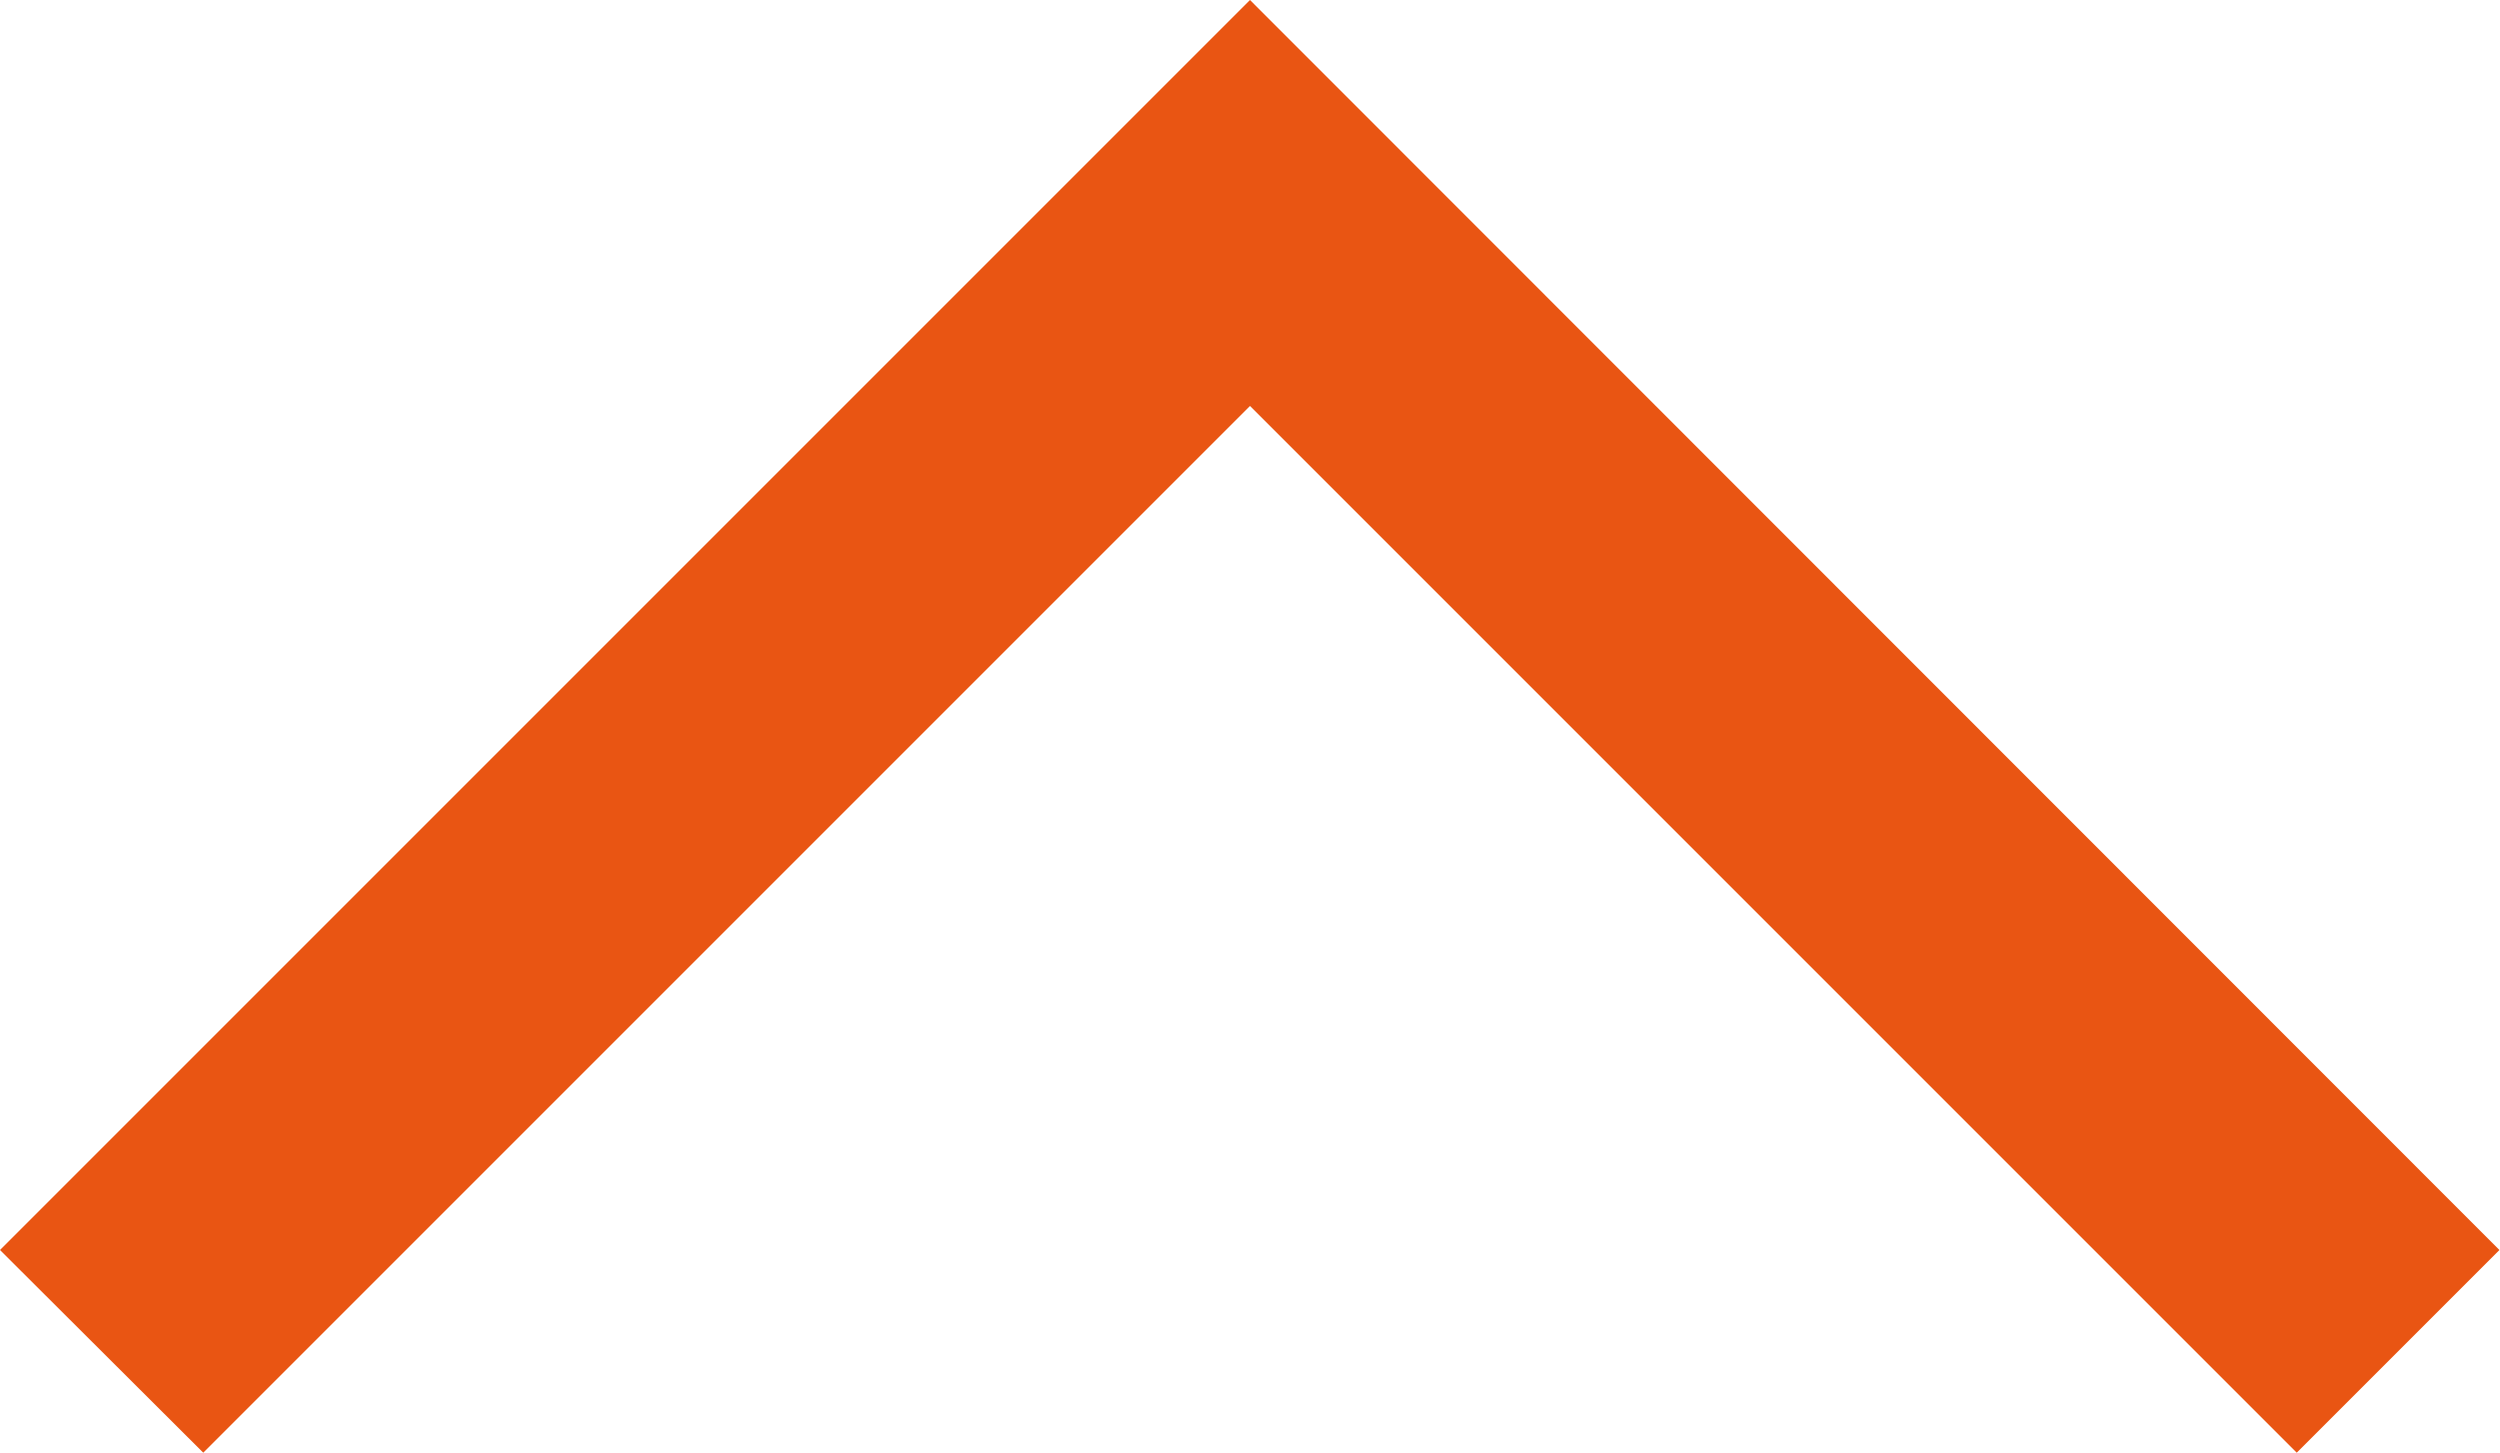
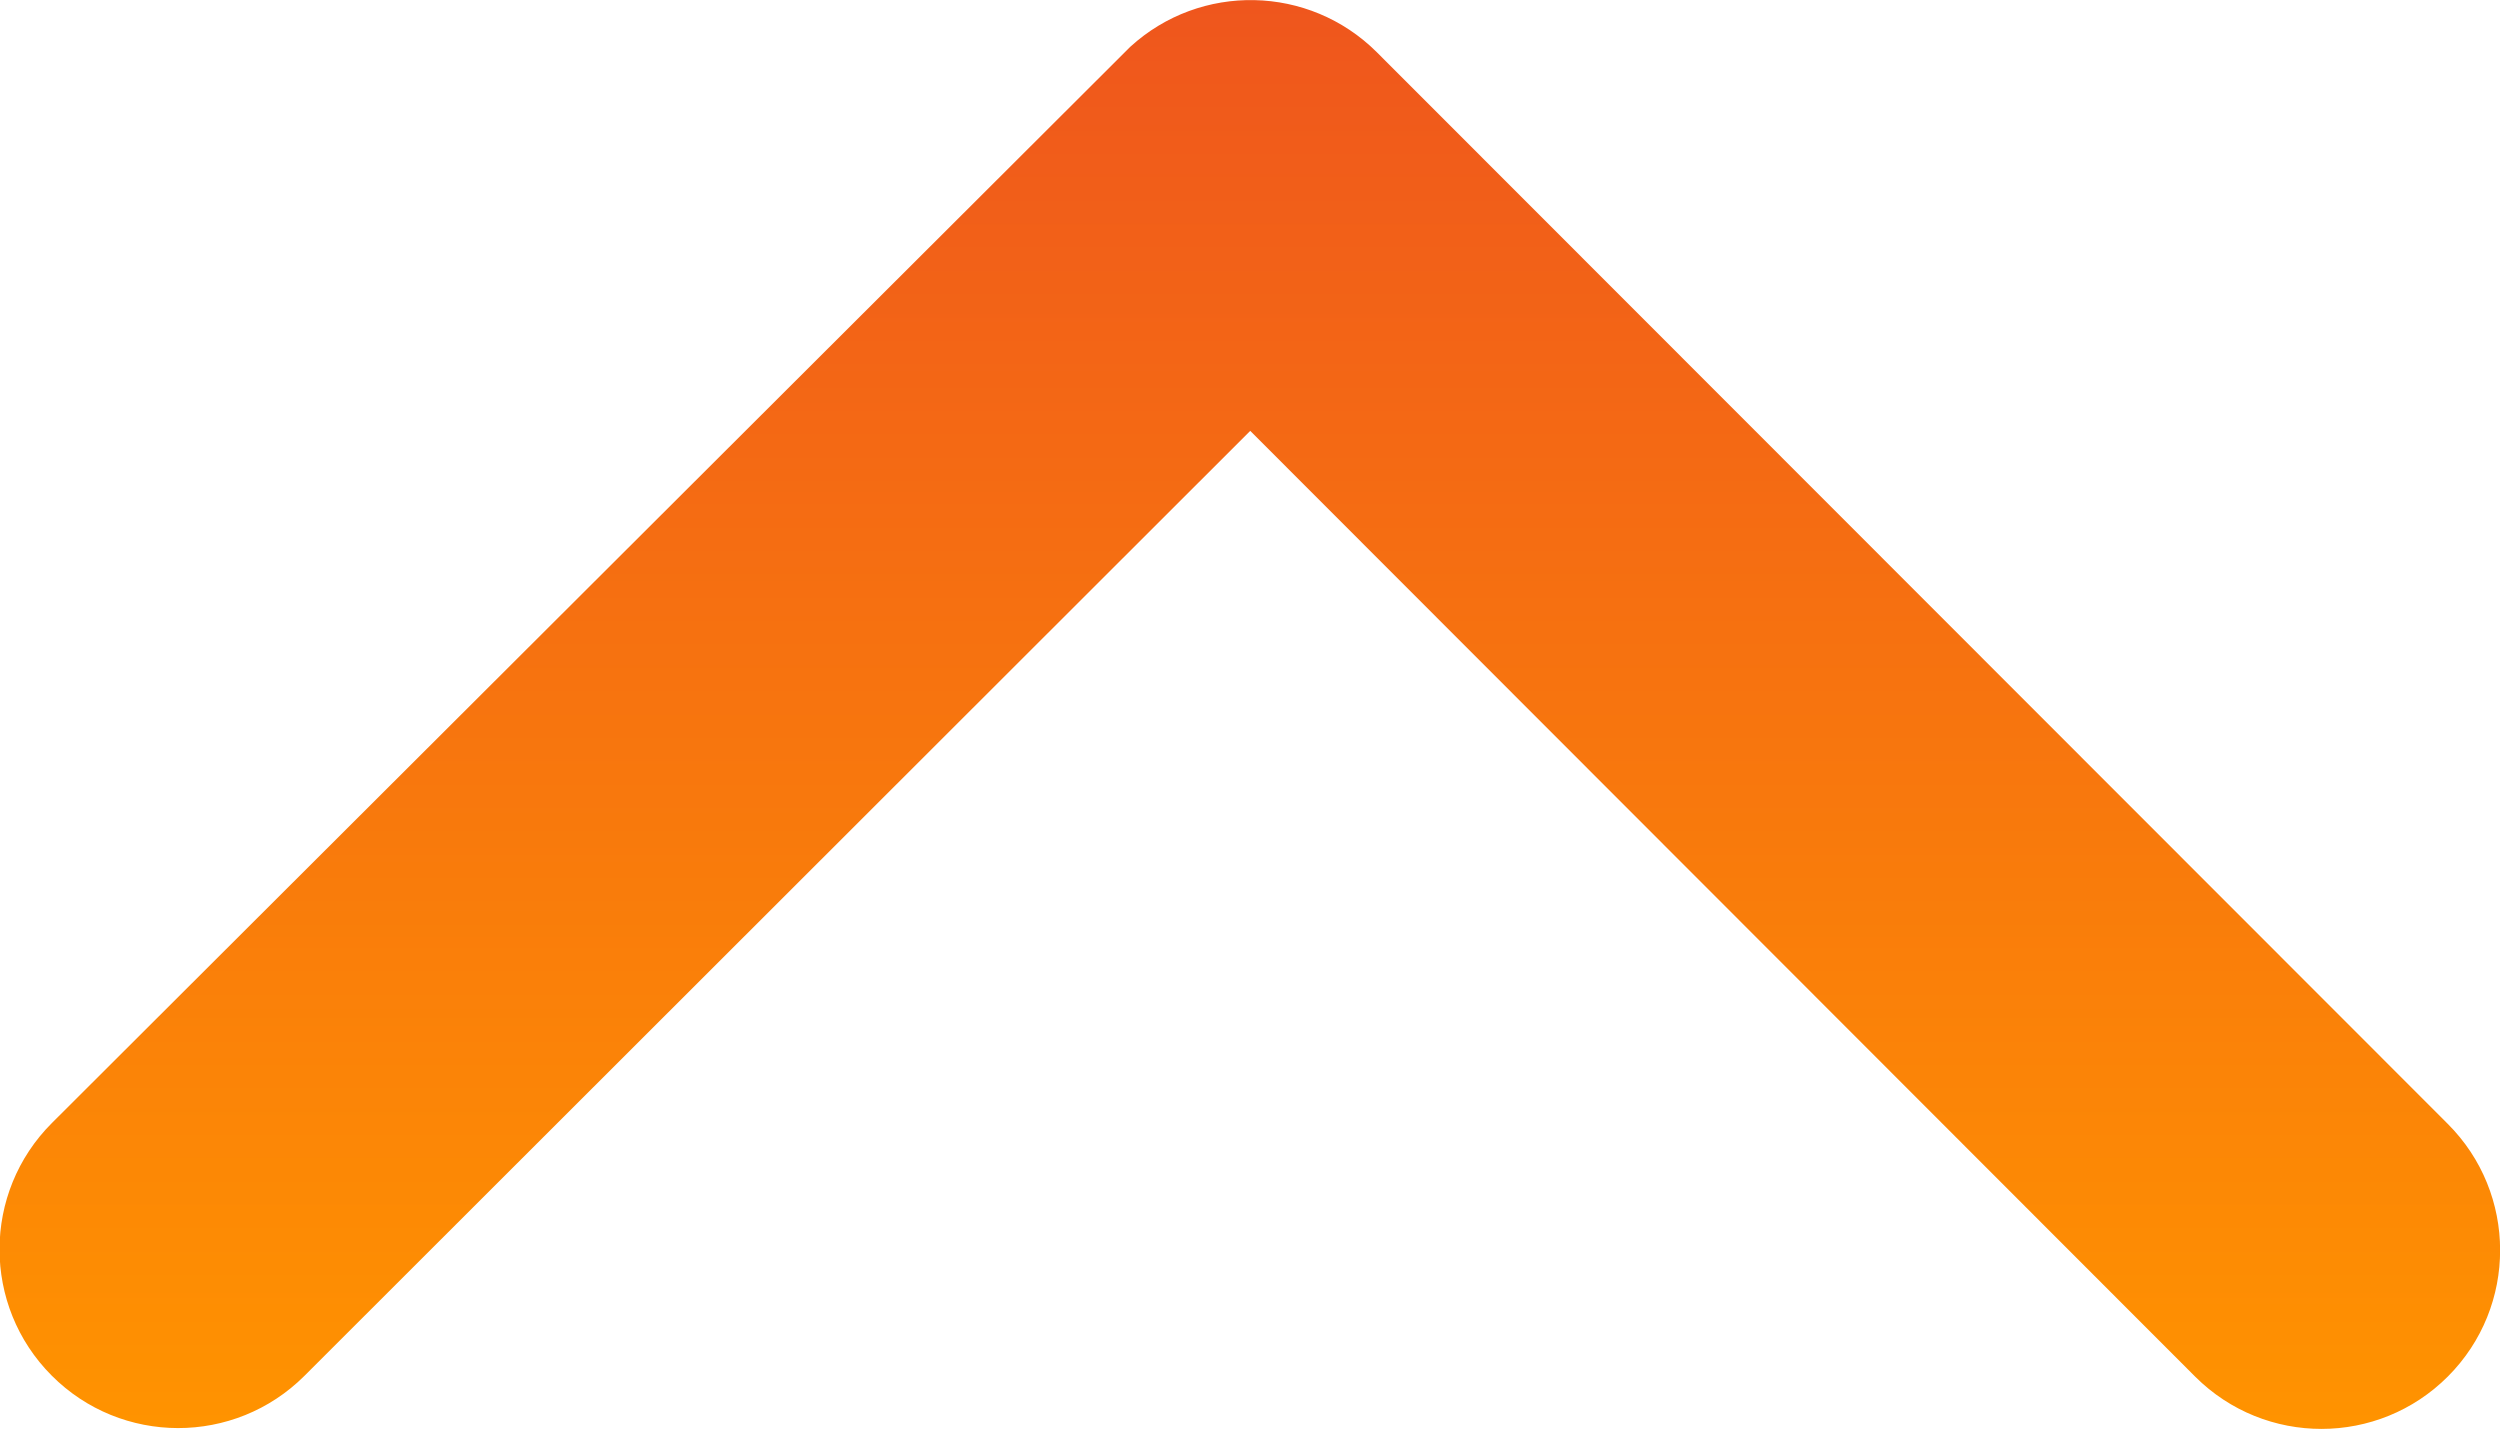
- <svg xmlns="http://www.w3.org/2000/svg" viewBox="0 0 43.54 25.3">
+ <svg xmlns="http://www.w3.org/2000/svg" width="20.995" height="12.002" viewBox="0 0 20.995 12.002">
  <defs>
-     <style>.cls-1{fill:#e95513;}</style>
+     <linearGradient id="a" x1="0.5" x2="0.5" y2="1" gradientUnits="objectBoundingBox">
+       <stop offset="0" stop-color="#ef561d" />
+       <stop offset="1" stop-color="#ff9300" />
+     </linearGradient>
  </defs>
-   <g id="レイヤー_2" data-name="レイヤー 2">
-     <g id="bg">
-       <polygon class="cls-1" points="40 25.3 21.77 7.07 3.54 25.3 0 21.77 21.77 0 43.53 21.77 40 25.3" />
-     </g>
-   </g>
+   <path d="M16.687,14.869l7.937,7.944a1.5,1.5,0,1,0,2.119-2.125l-8.994-9a1.5,1.5,0,0,0-2.069-.044L6.625,20.681a1.5,1.5,0,1,0,2.119,2.125l7.944-7.937Z" transform="translate(-6.188 -11.251)" fill="url(#a)" />
</svg>
